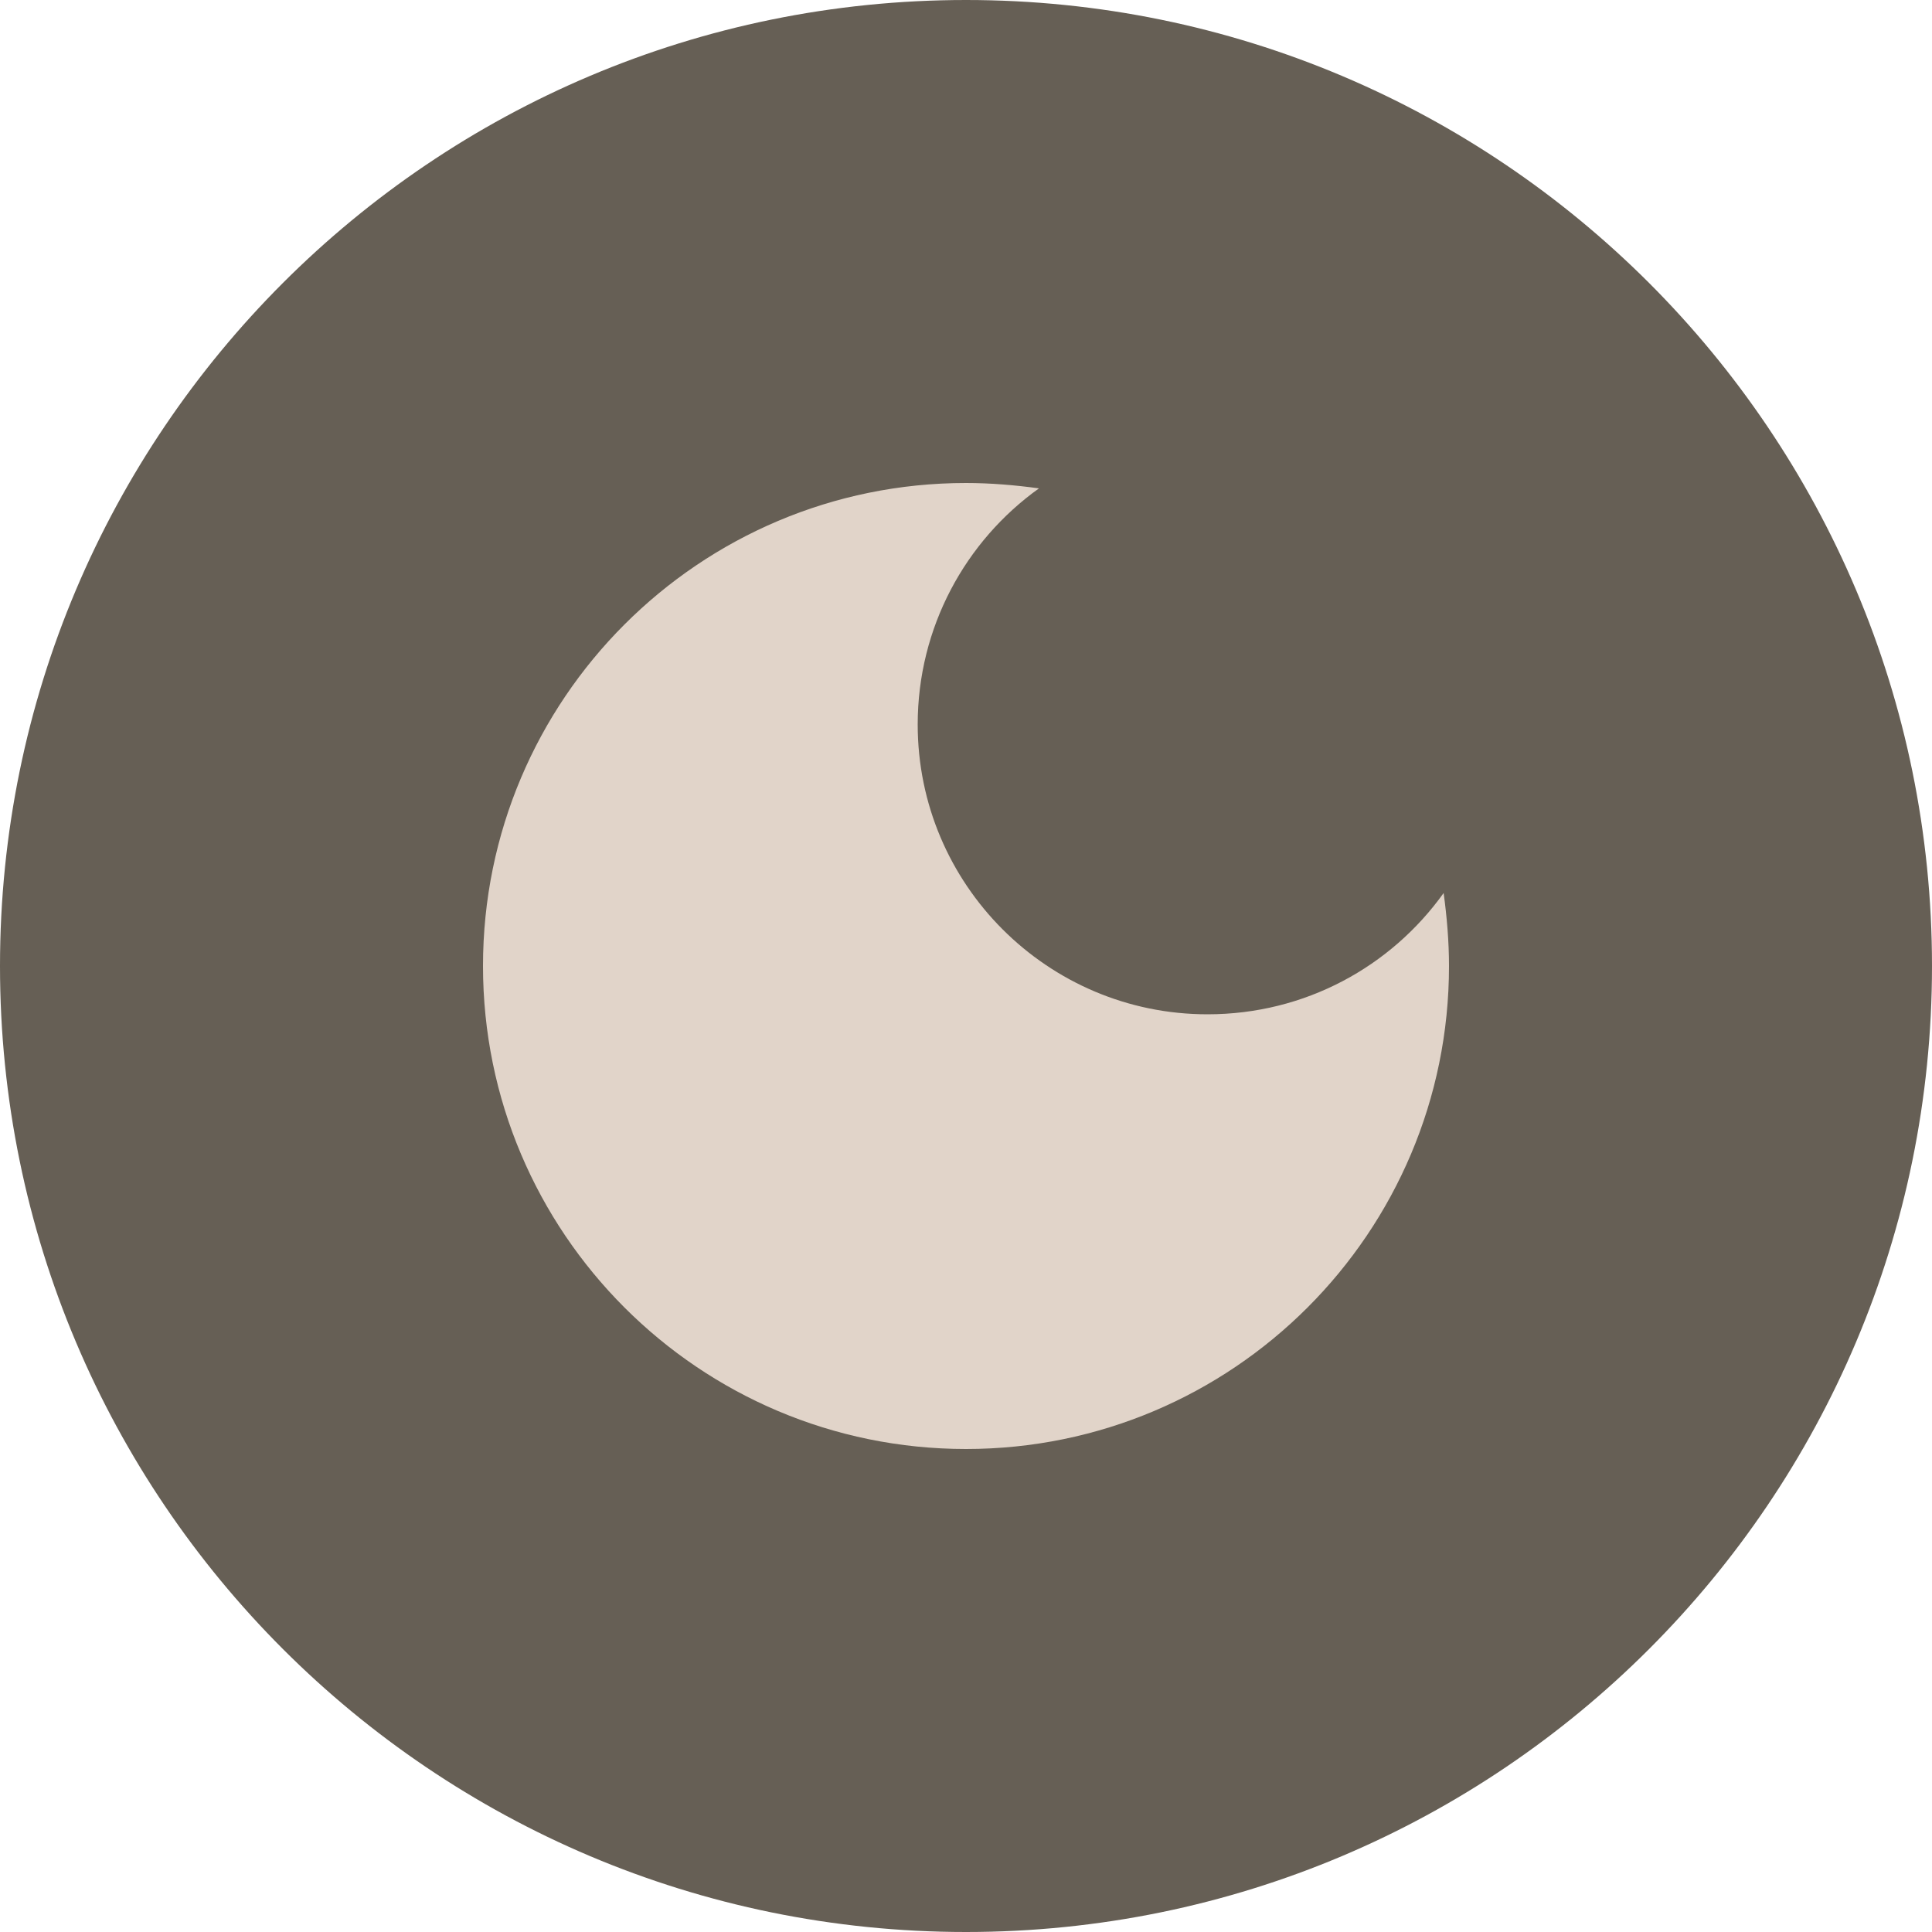
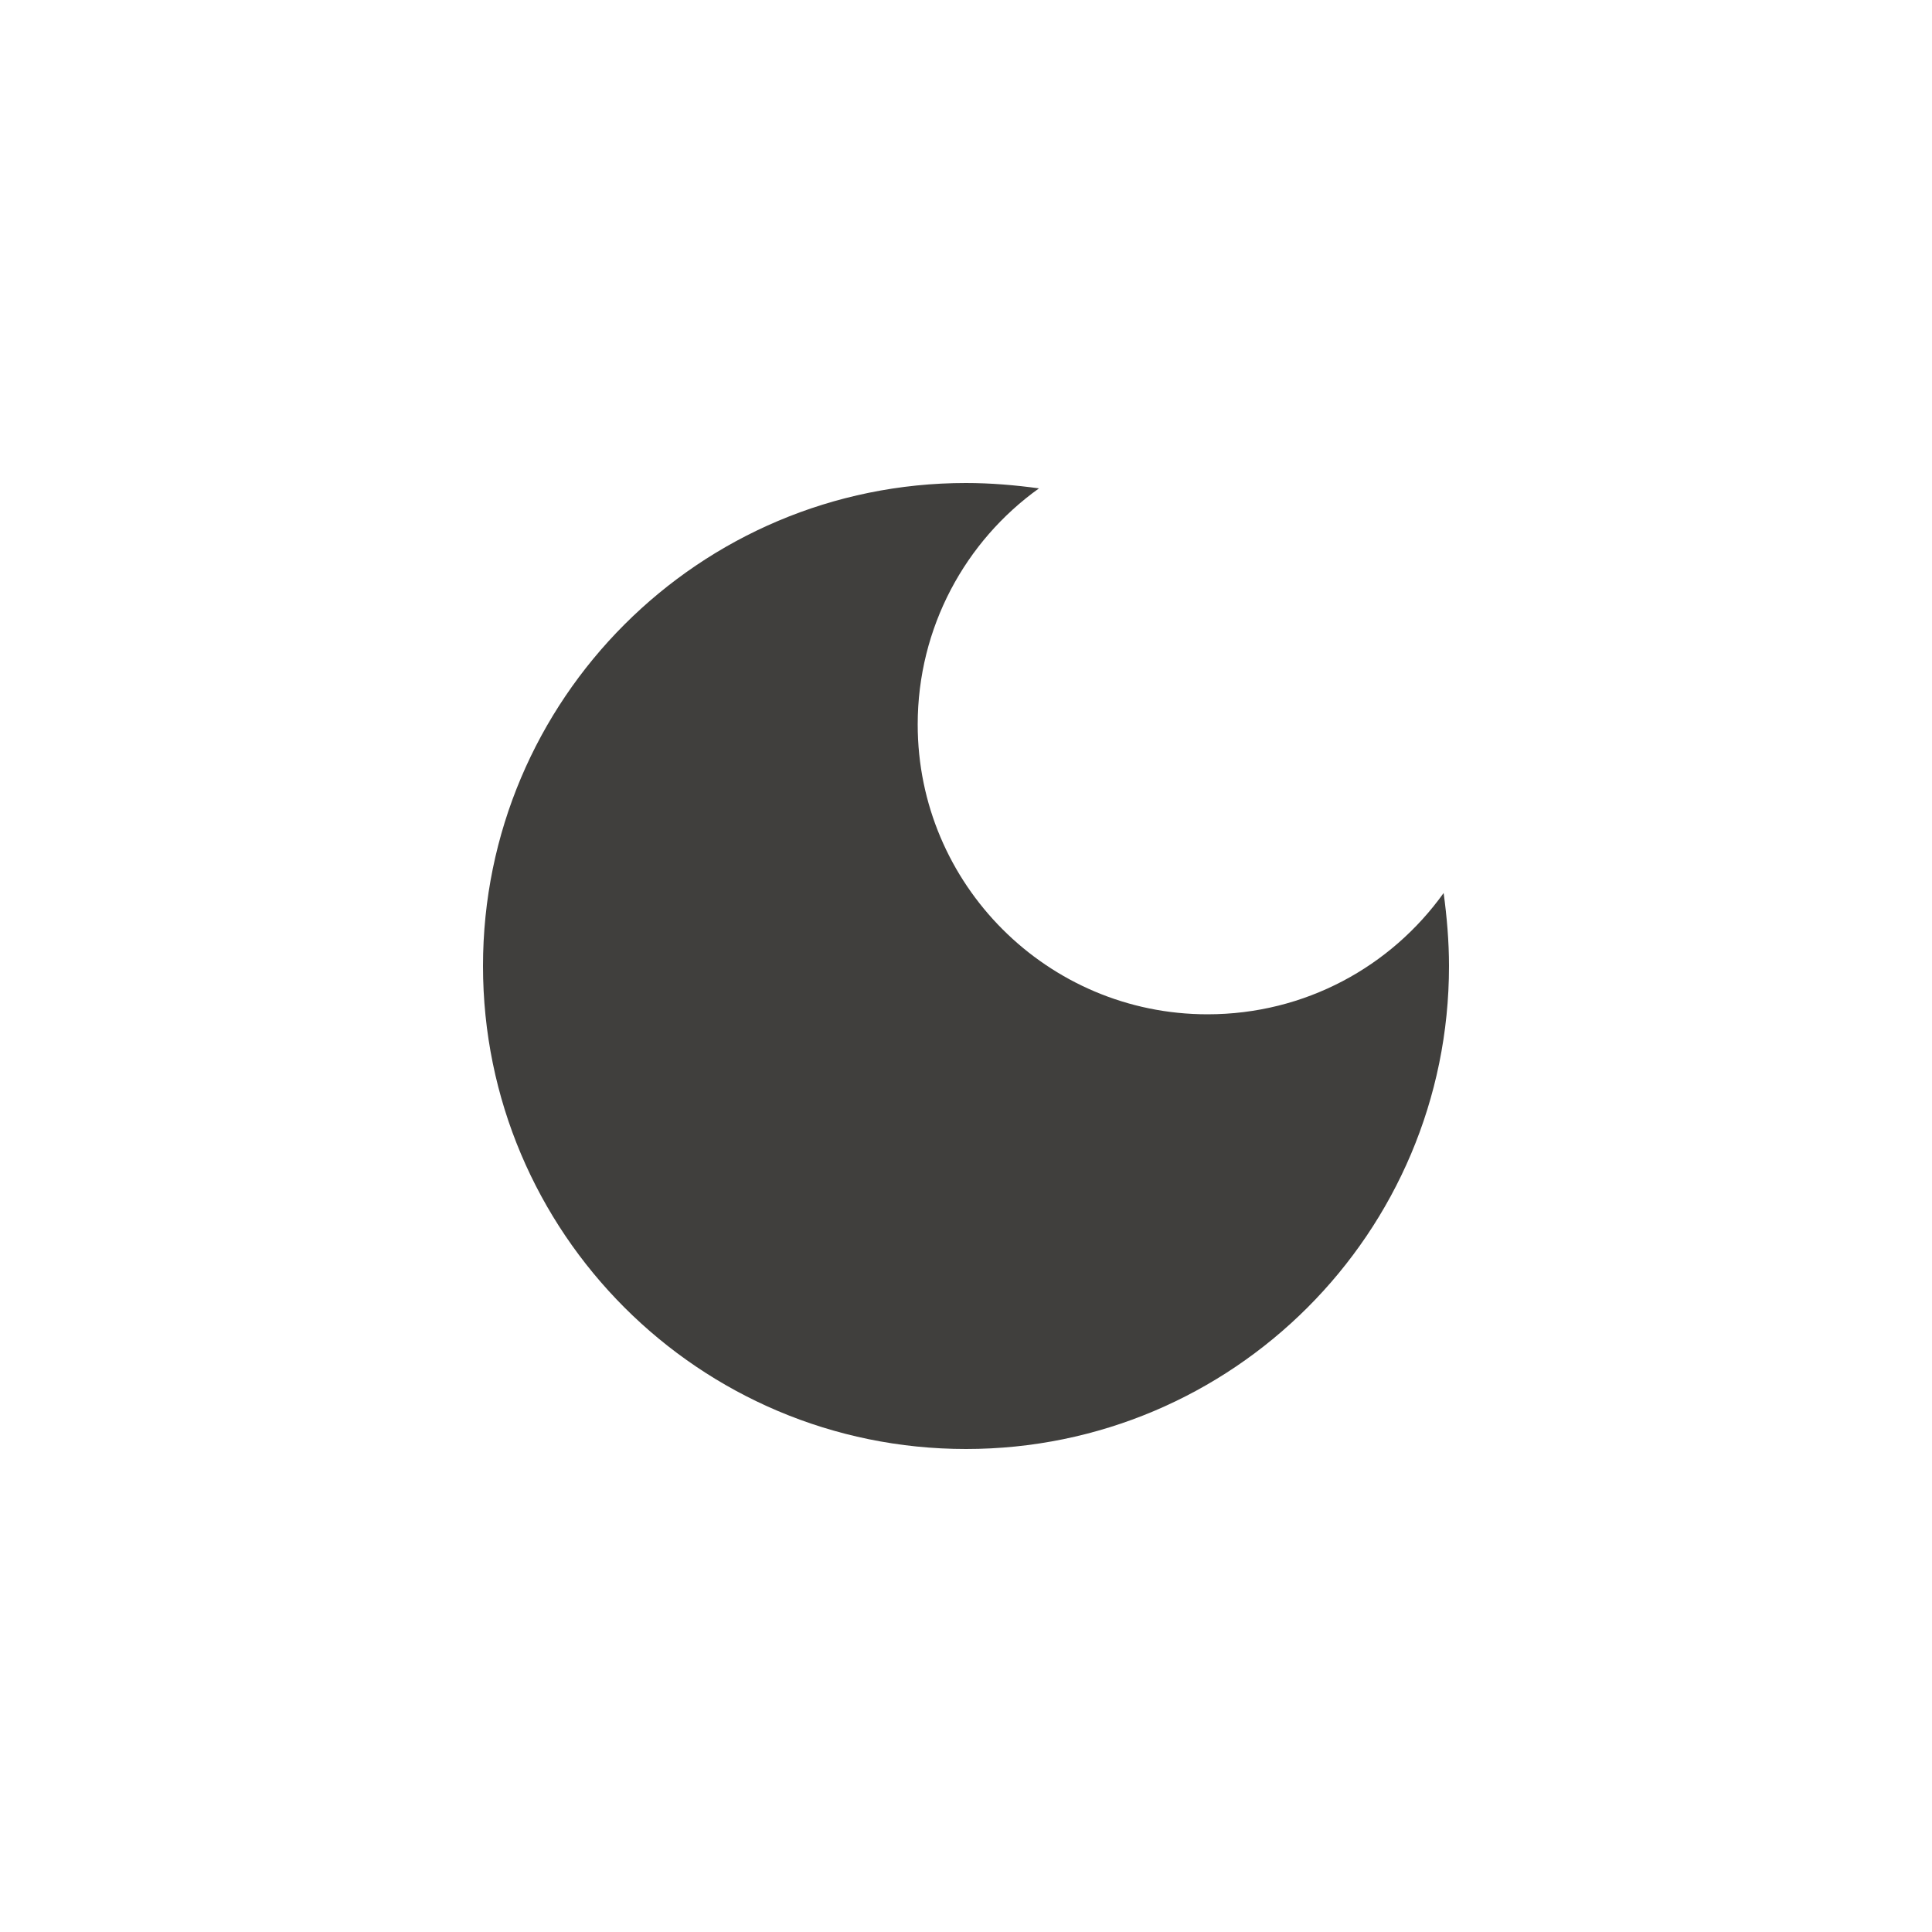
<svg xmlns="http://www.w3.org/2000/svg" width="36" height="36" viewBox="0 0 36 36" fill="none">
-   <rect width="36" height="36" rx="18" fill="#665F55" />
-   <path d="M18 9C13.03 9 9 13.03 9 18C9 22.97 13.03 27 18 27C22.97 27 27 22.97 27 18C27 17.54 26.96 17.08 26.9 16.64C25.92 18.01 24.32 18.9 22.5 18.9C19.52 18.9 17.1 16.48 17.1 13.5C17.1 11.69 17.99 10.08 19.36 9.1C18.92 9.04 18.46 9 18 9Z" fill="#E1D4C9" />
+   <path d="M18 9C13.03 9 9 13.03 9 18C9 22.97 13.03 27 18 27C22.97 27 27 22.97 27 18C27 17.54 26.96 17.08 26.9 16.64C25.92 18.01 24.32 18.9 22.5 18.9C19.52 18.9 17.1 16.48 17.1 13.5C17.1 11.69 17.99 10.08 19.36 9.1C18.92 9.04 18.46 9 18 9Z" fill="#403F3D" />
</svg>
